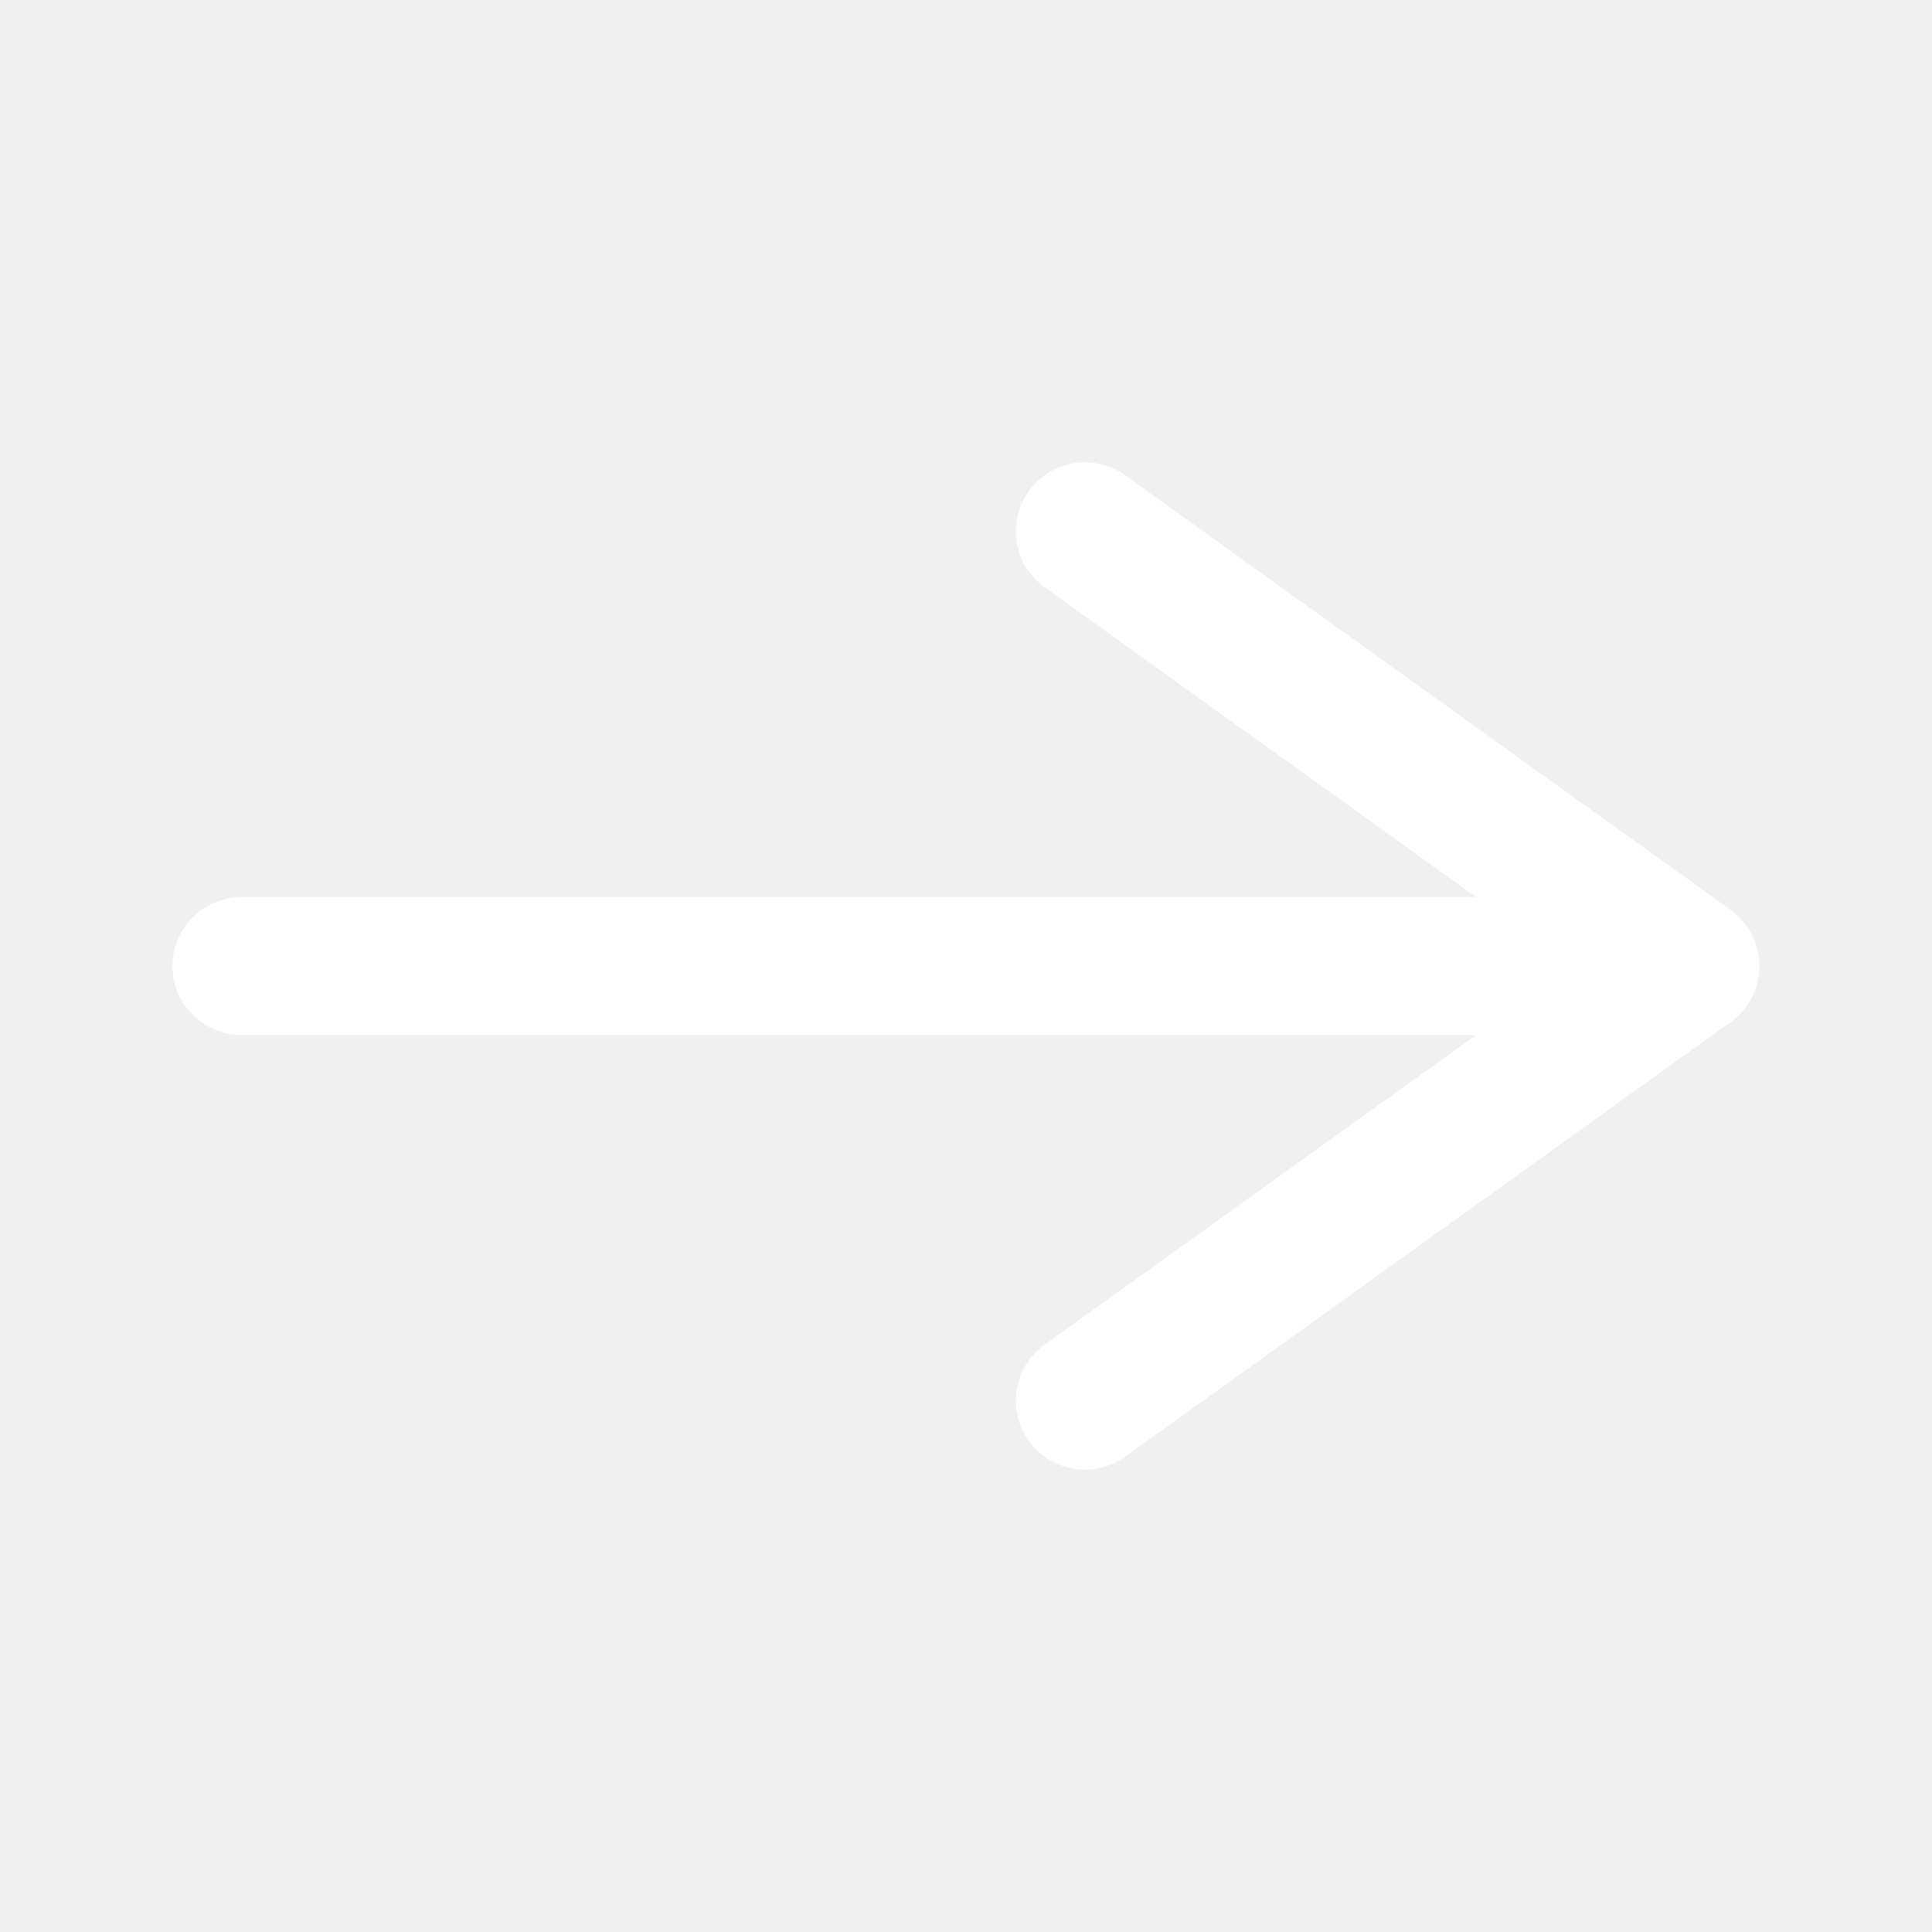
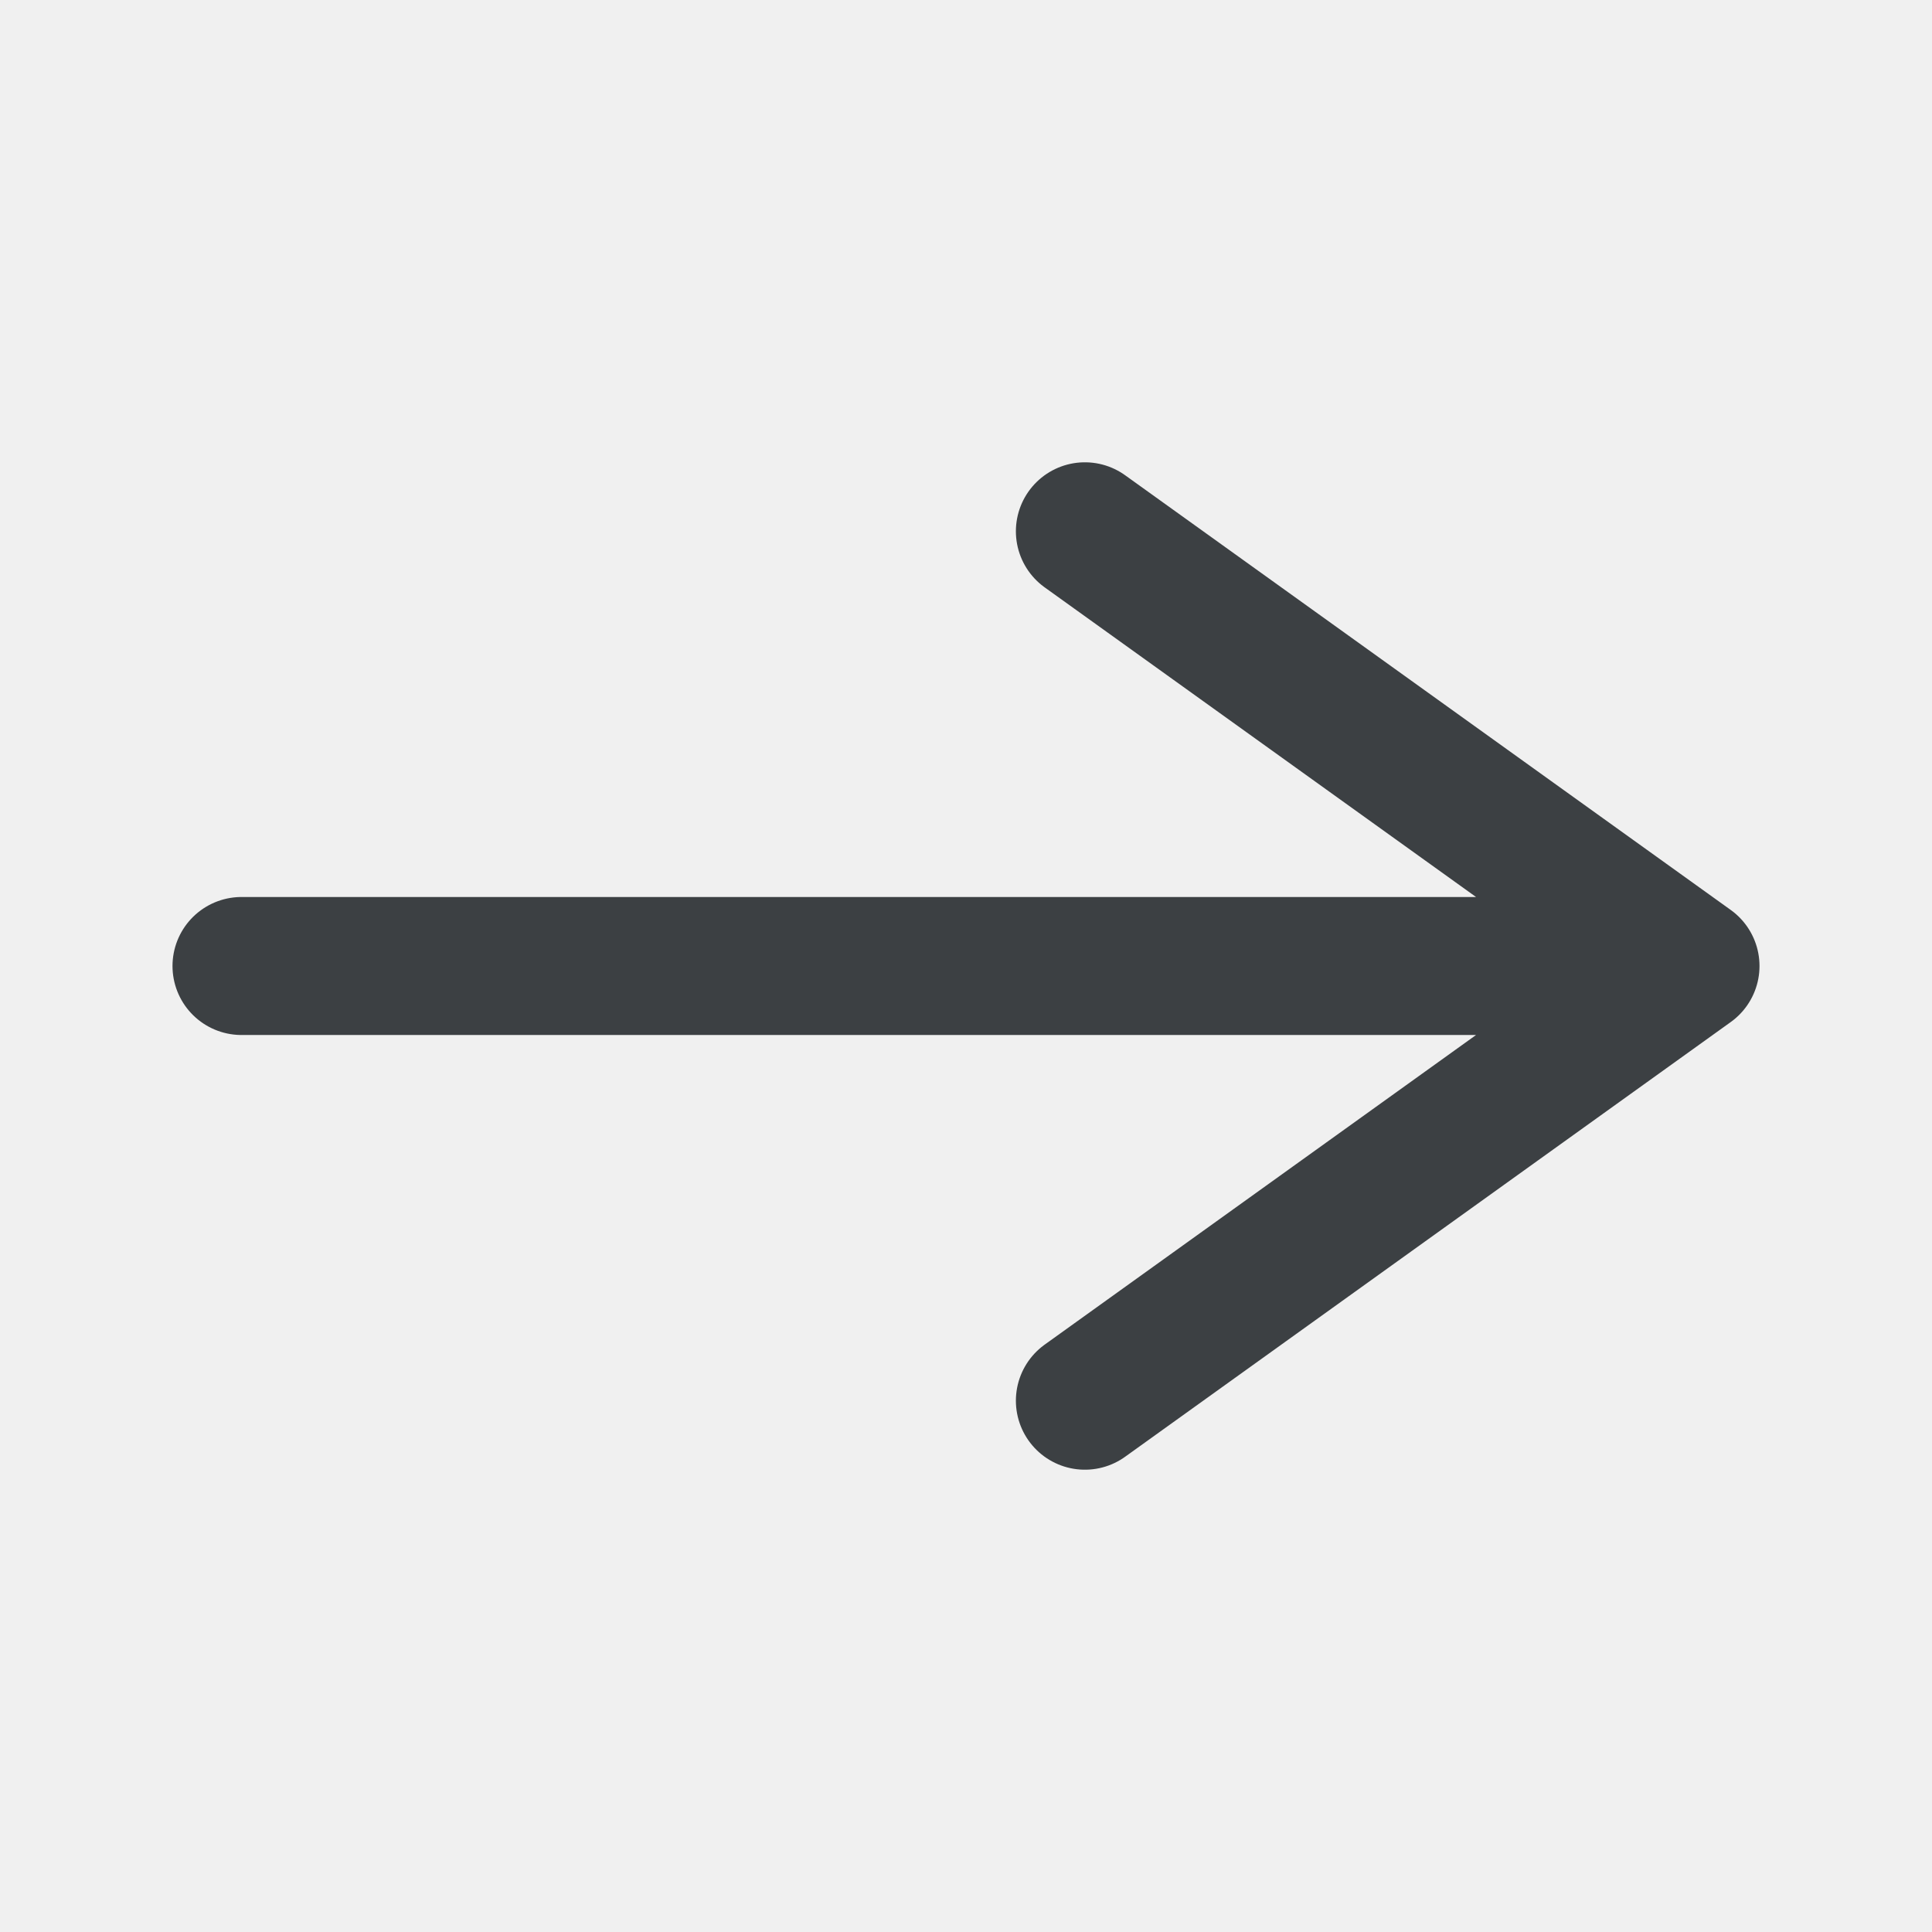
<svg xmlns="http://www.w3.org/2000/svg" width="28" height="28" viewBox="0 0 28 28" fill="none">
-   <path d="M15.723 7.7L24.5 14L15.723 20.3M23.154 14H3.5" stroke="white" stroke-width="2" stroke-linecap="round" stroke-linejoin="round" />
+   <path d="M15.723 7.7L24.5 14L15.723 20.3M23.154 14H3.5" stroke="#3C4043" stroke-width="2" stroke-linecap="round" stroke-linejoin="round" />
</svg>
